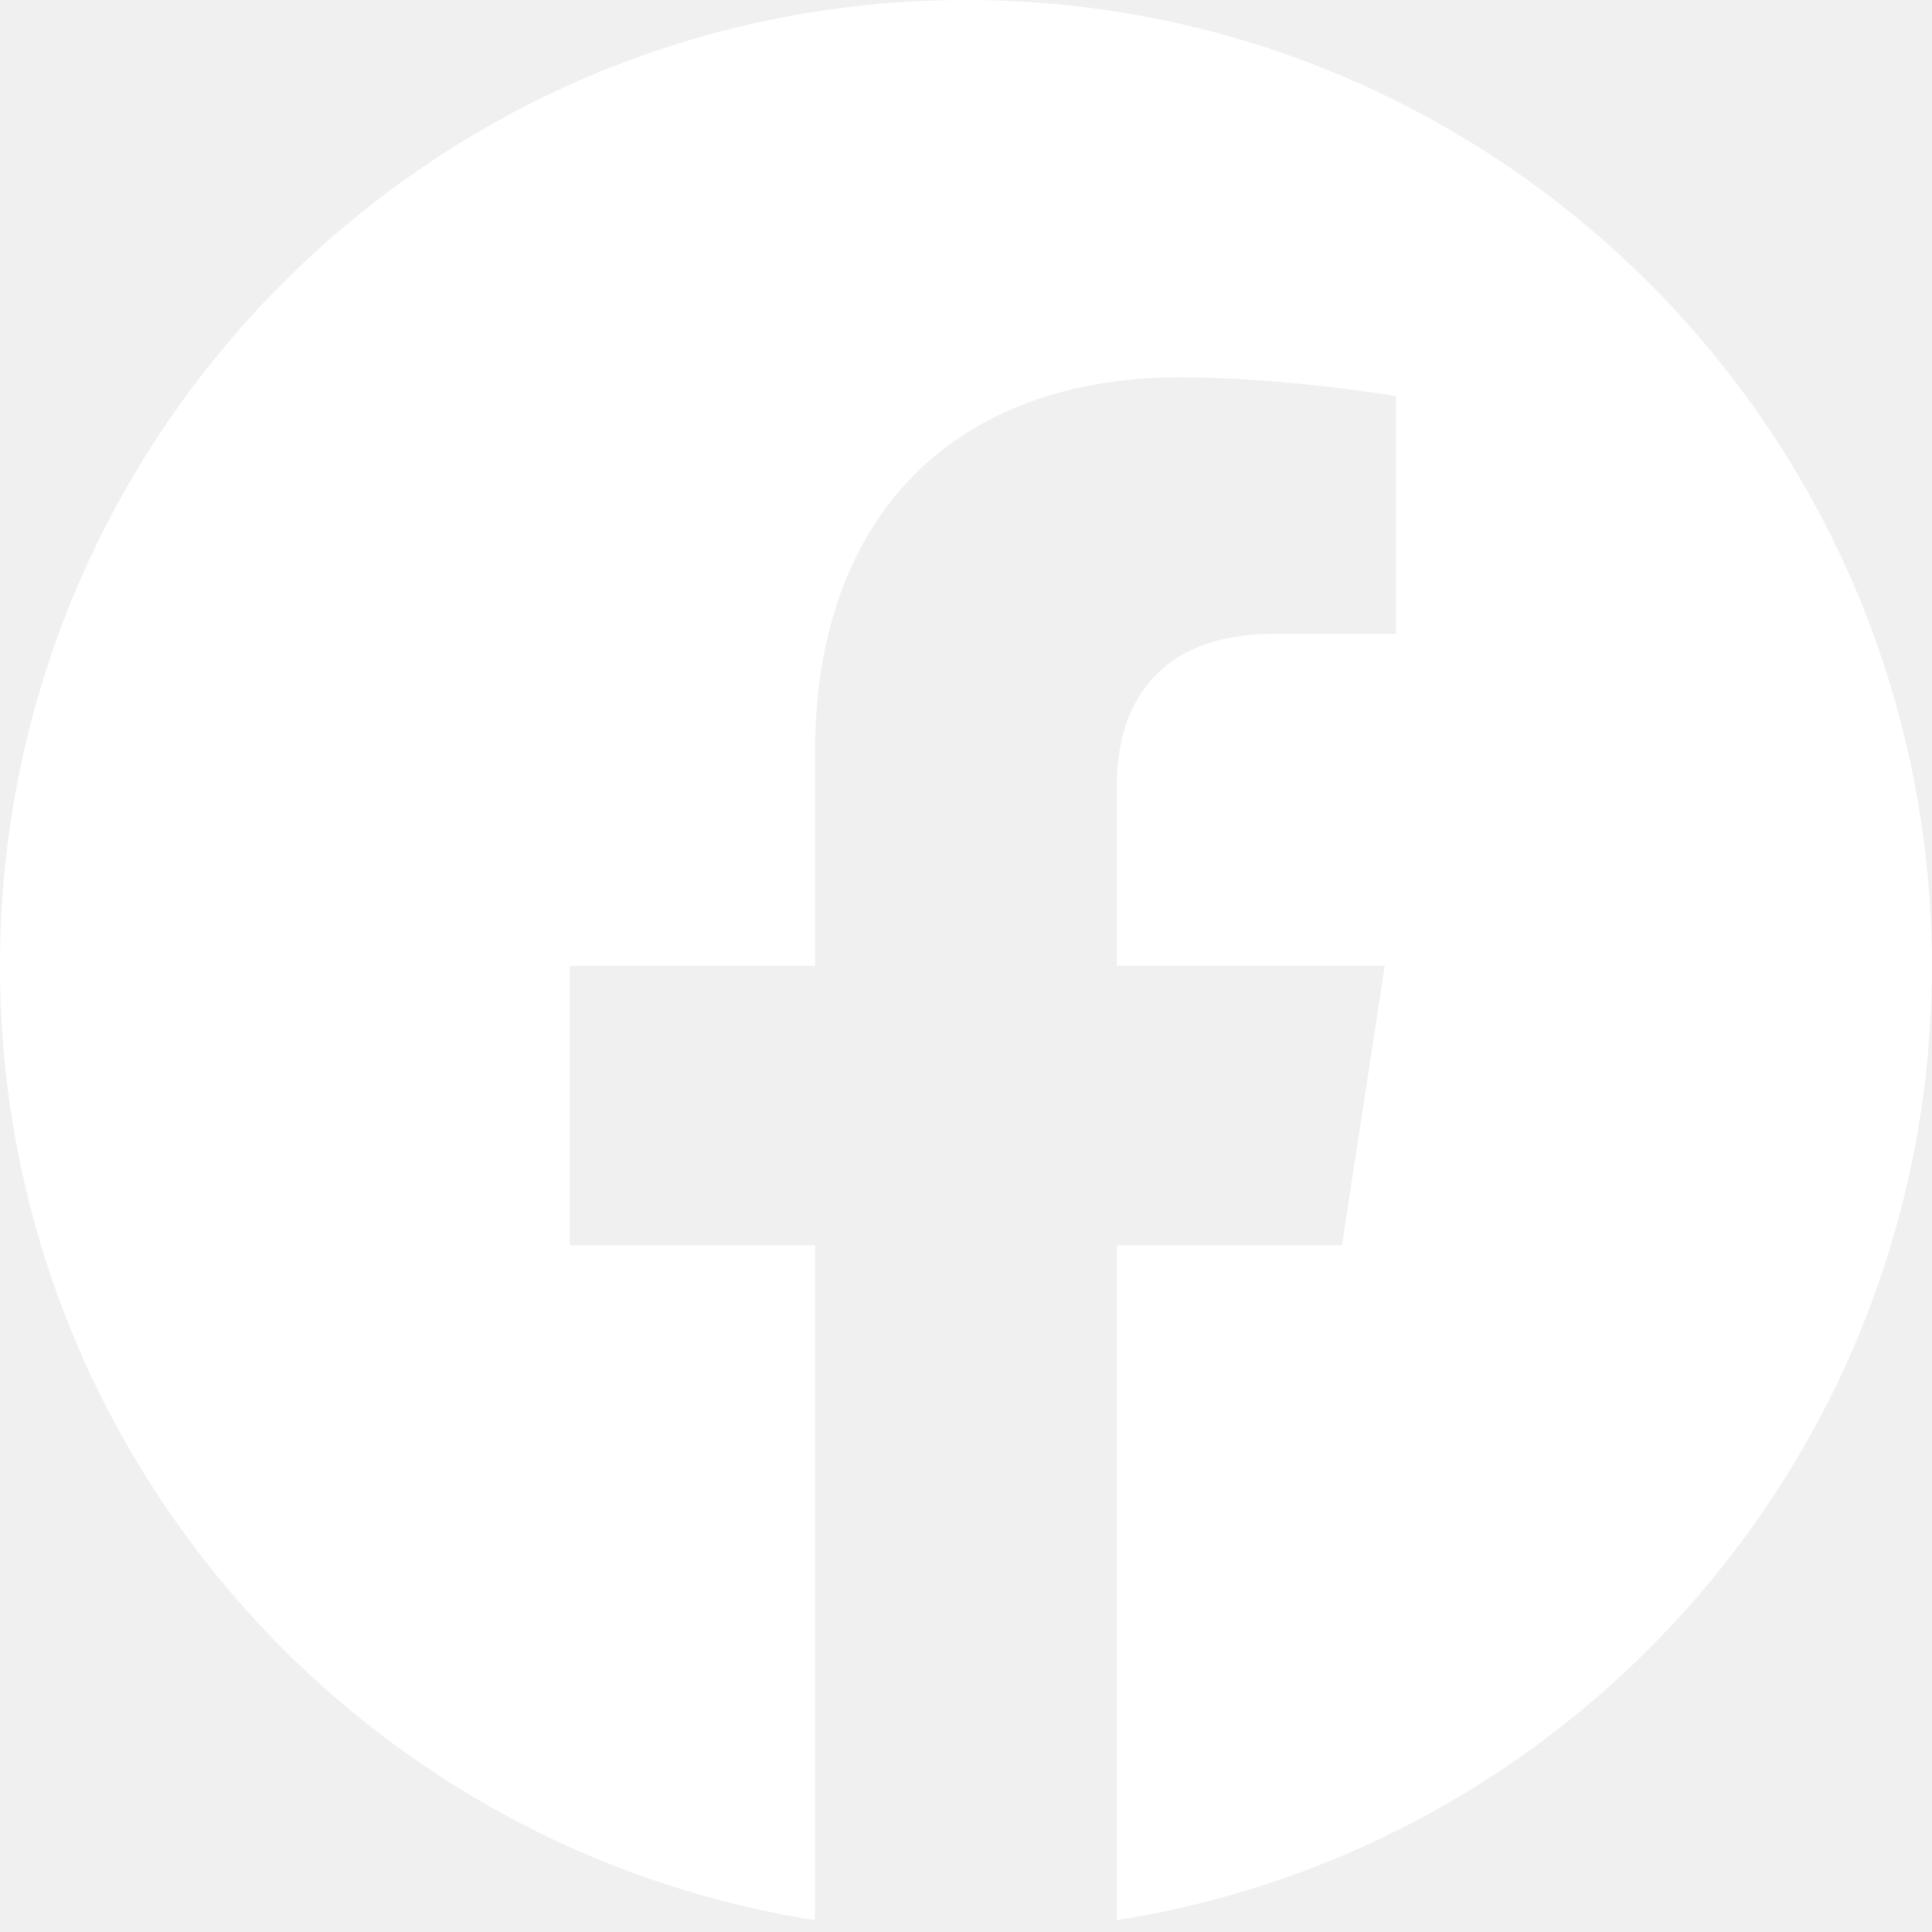
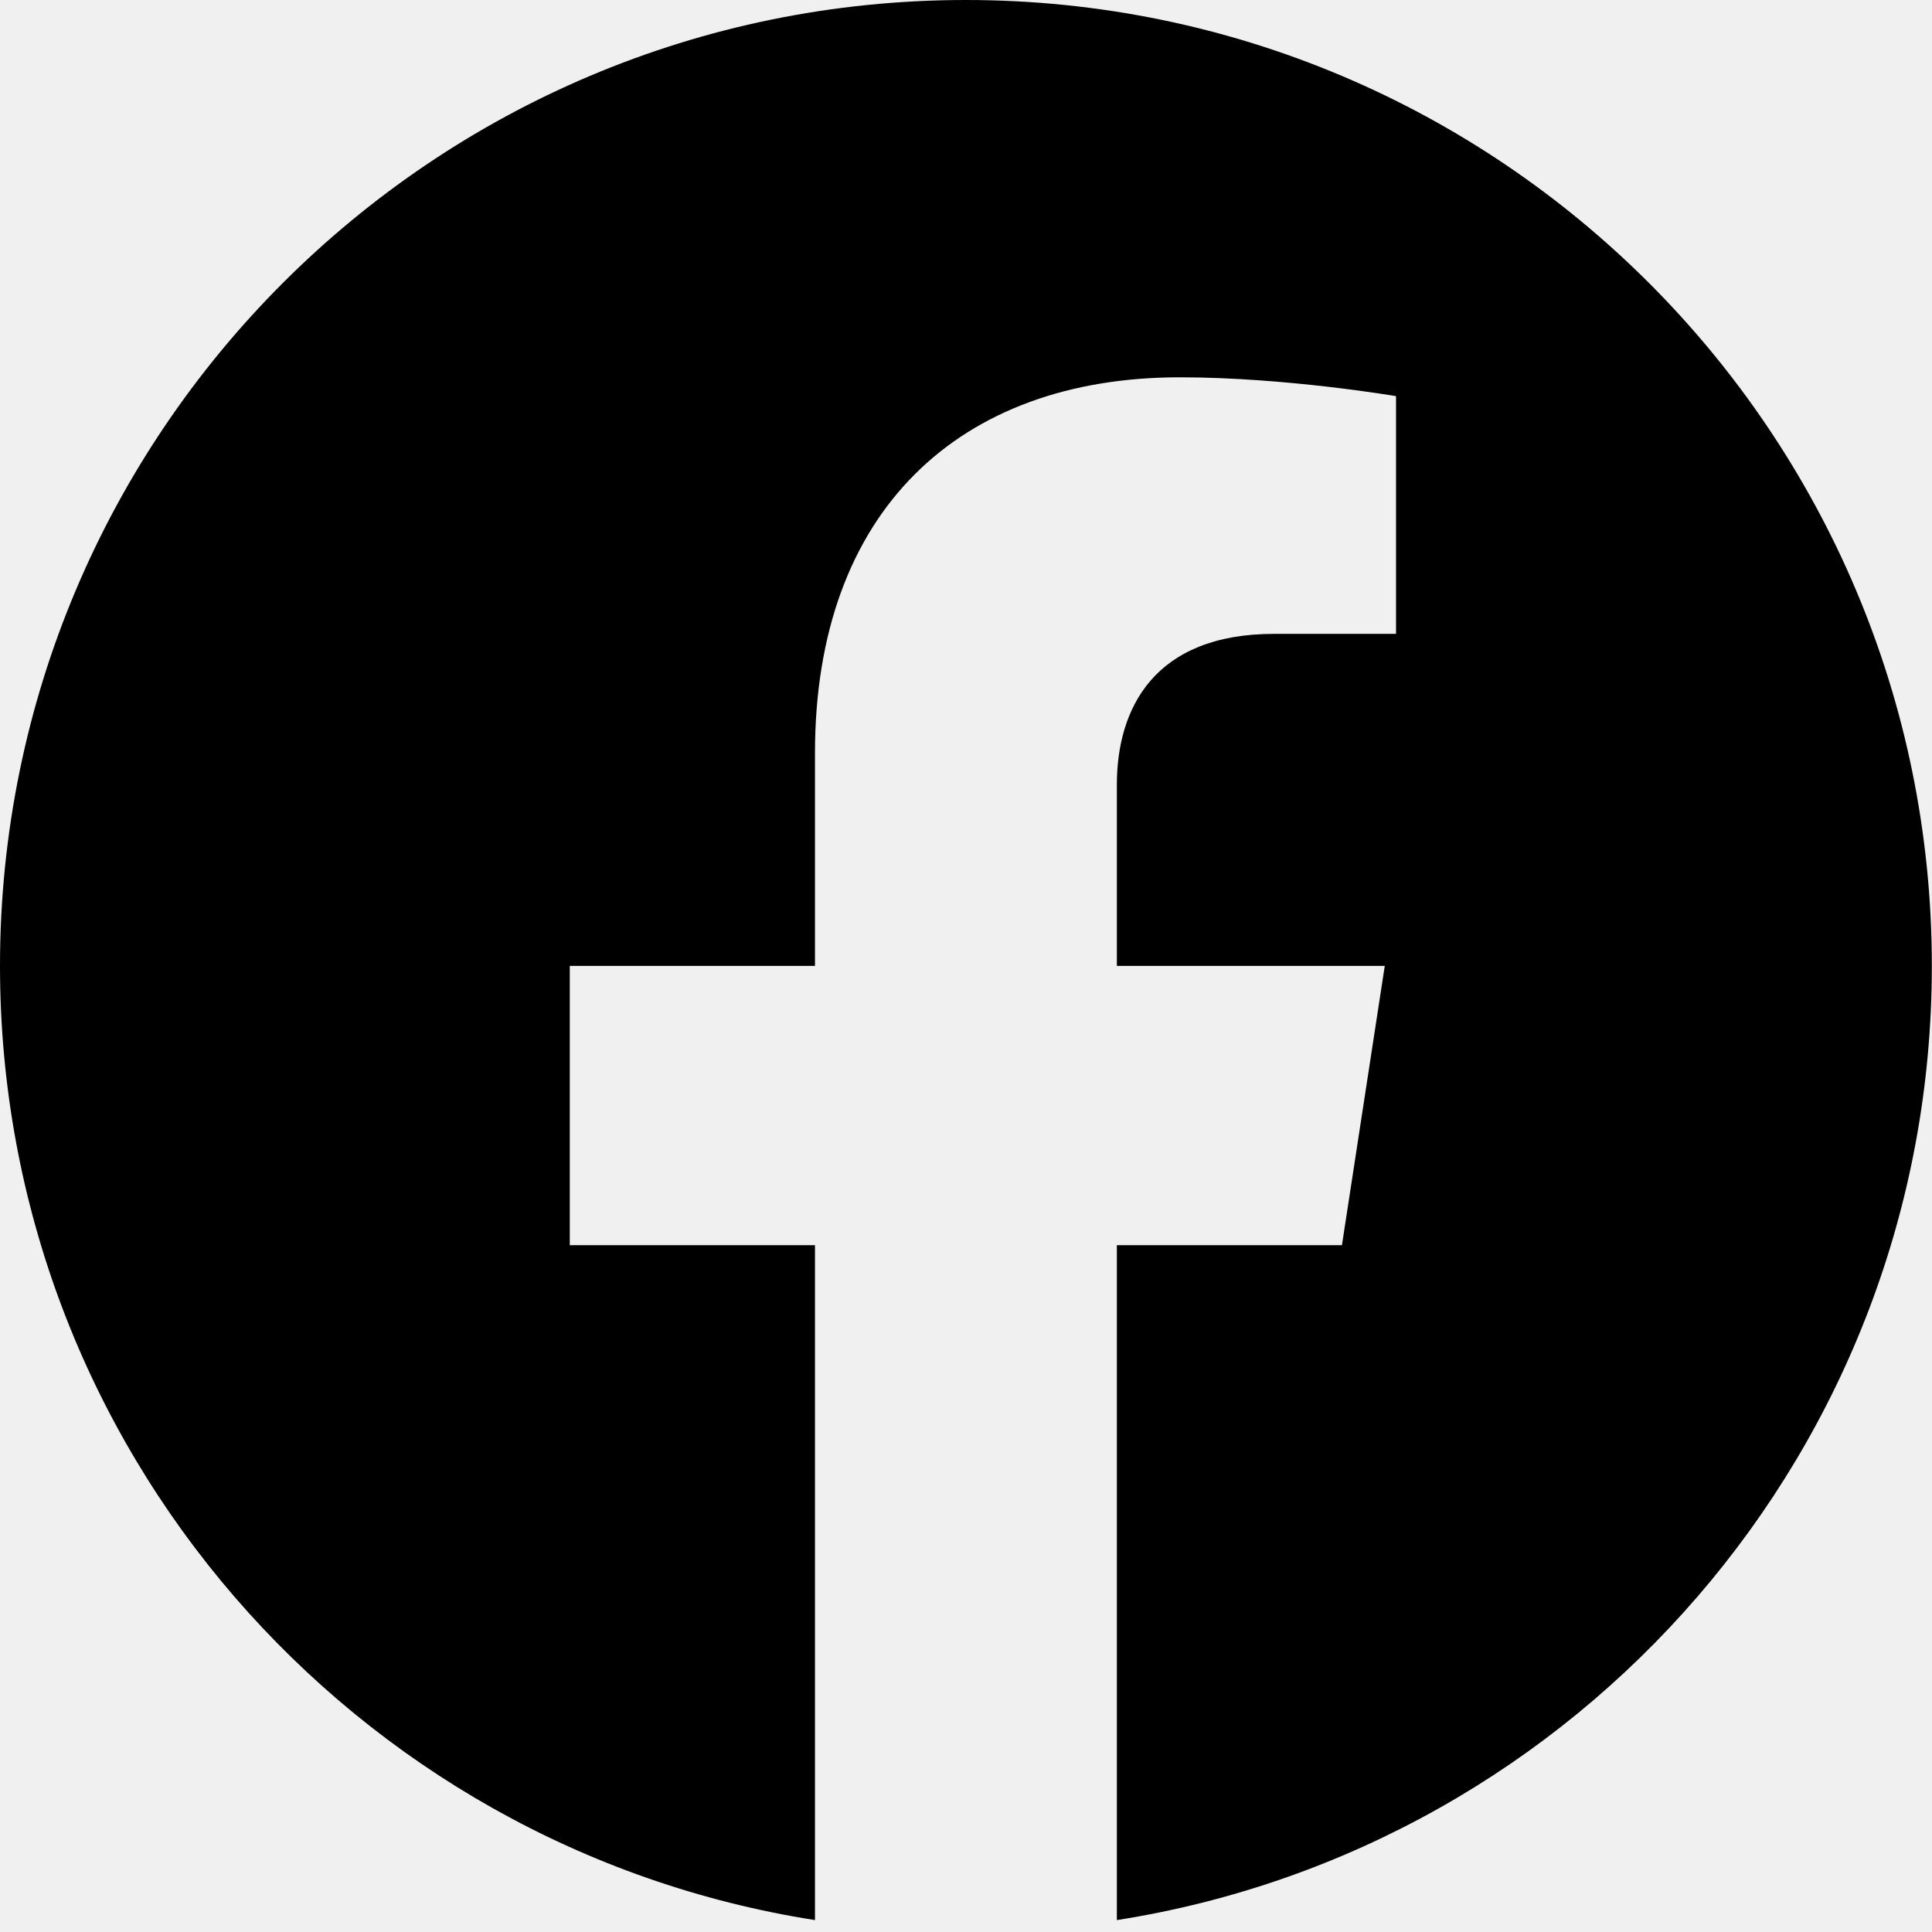
- <svg xmlns="http://www.w3.org/2000/svg" role="img" fill="#fff" viewBox="0 0 24 24">
+ <svg xmlns="http://www.w3.org/2000/svg" role="img" viewBox="0 0 24 24">
  <path d="M23.998 11.999C23.998 5.372 18.626 0 11.999 0C5.372 0 0 5.372 0 11.999C0 17.988 4.388 22.952 10.124 23.852V15.468H7.078V11.999H10.124V9.356C10.124 6.348 11.916 4.687 14.656 4.687C15.969 4.687 17.342 4.921 17.342 4.921V7.874H15.829C14.339 7.874 13.874 8.799 13.874 9.748V11.999H17.202L16.67 15.468H13.874V23.852C19.61 22.952 23.998 17.988 23.998 11.999Z" />
</svg>
